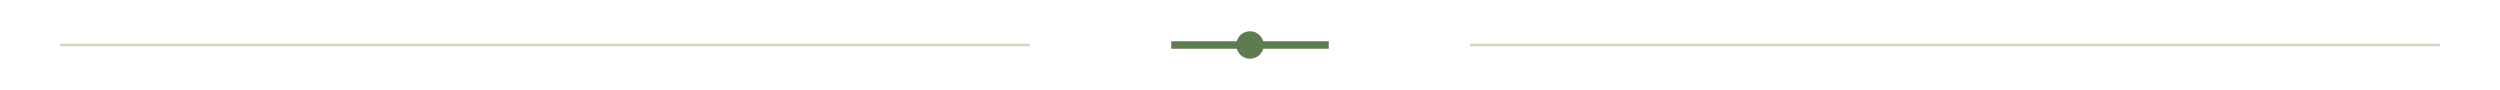
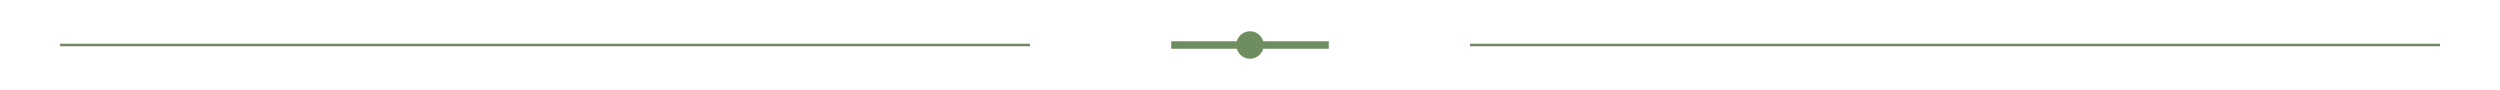
<svg xmlns="http://www.w3.org/2000/svg" viewBox="0 0 1000 36" role="img" aria-label="Section divider">
-   <style>.rule{stroke:#cbd7c3}.accent{stroke:#5f7b51;fill:#5f7b51}@media (prefers-color-scheme: dark){.rule{stroke:#53624e}.accent{stroke:#9fba92;fill:#9fba92}}</style>
+   <style>.rule{stroke:#718766}.accent{stroke:#6f8e60;fill:#6f8e60}</style>
  <path class="rule" d="M24 18H412" stroke-width="1" />
  <path class="rule" d="M588 18H976" stroke-width="1" />
  <path class="accent" d="M470 18h60" stroke-width="3" stroke-linecap="square" />
  <circle class="accent" cx="500" cy="18" r="5" />
</svg>
